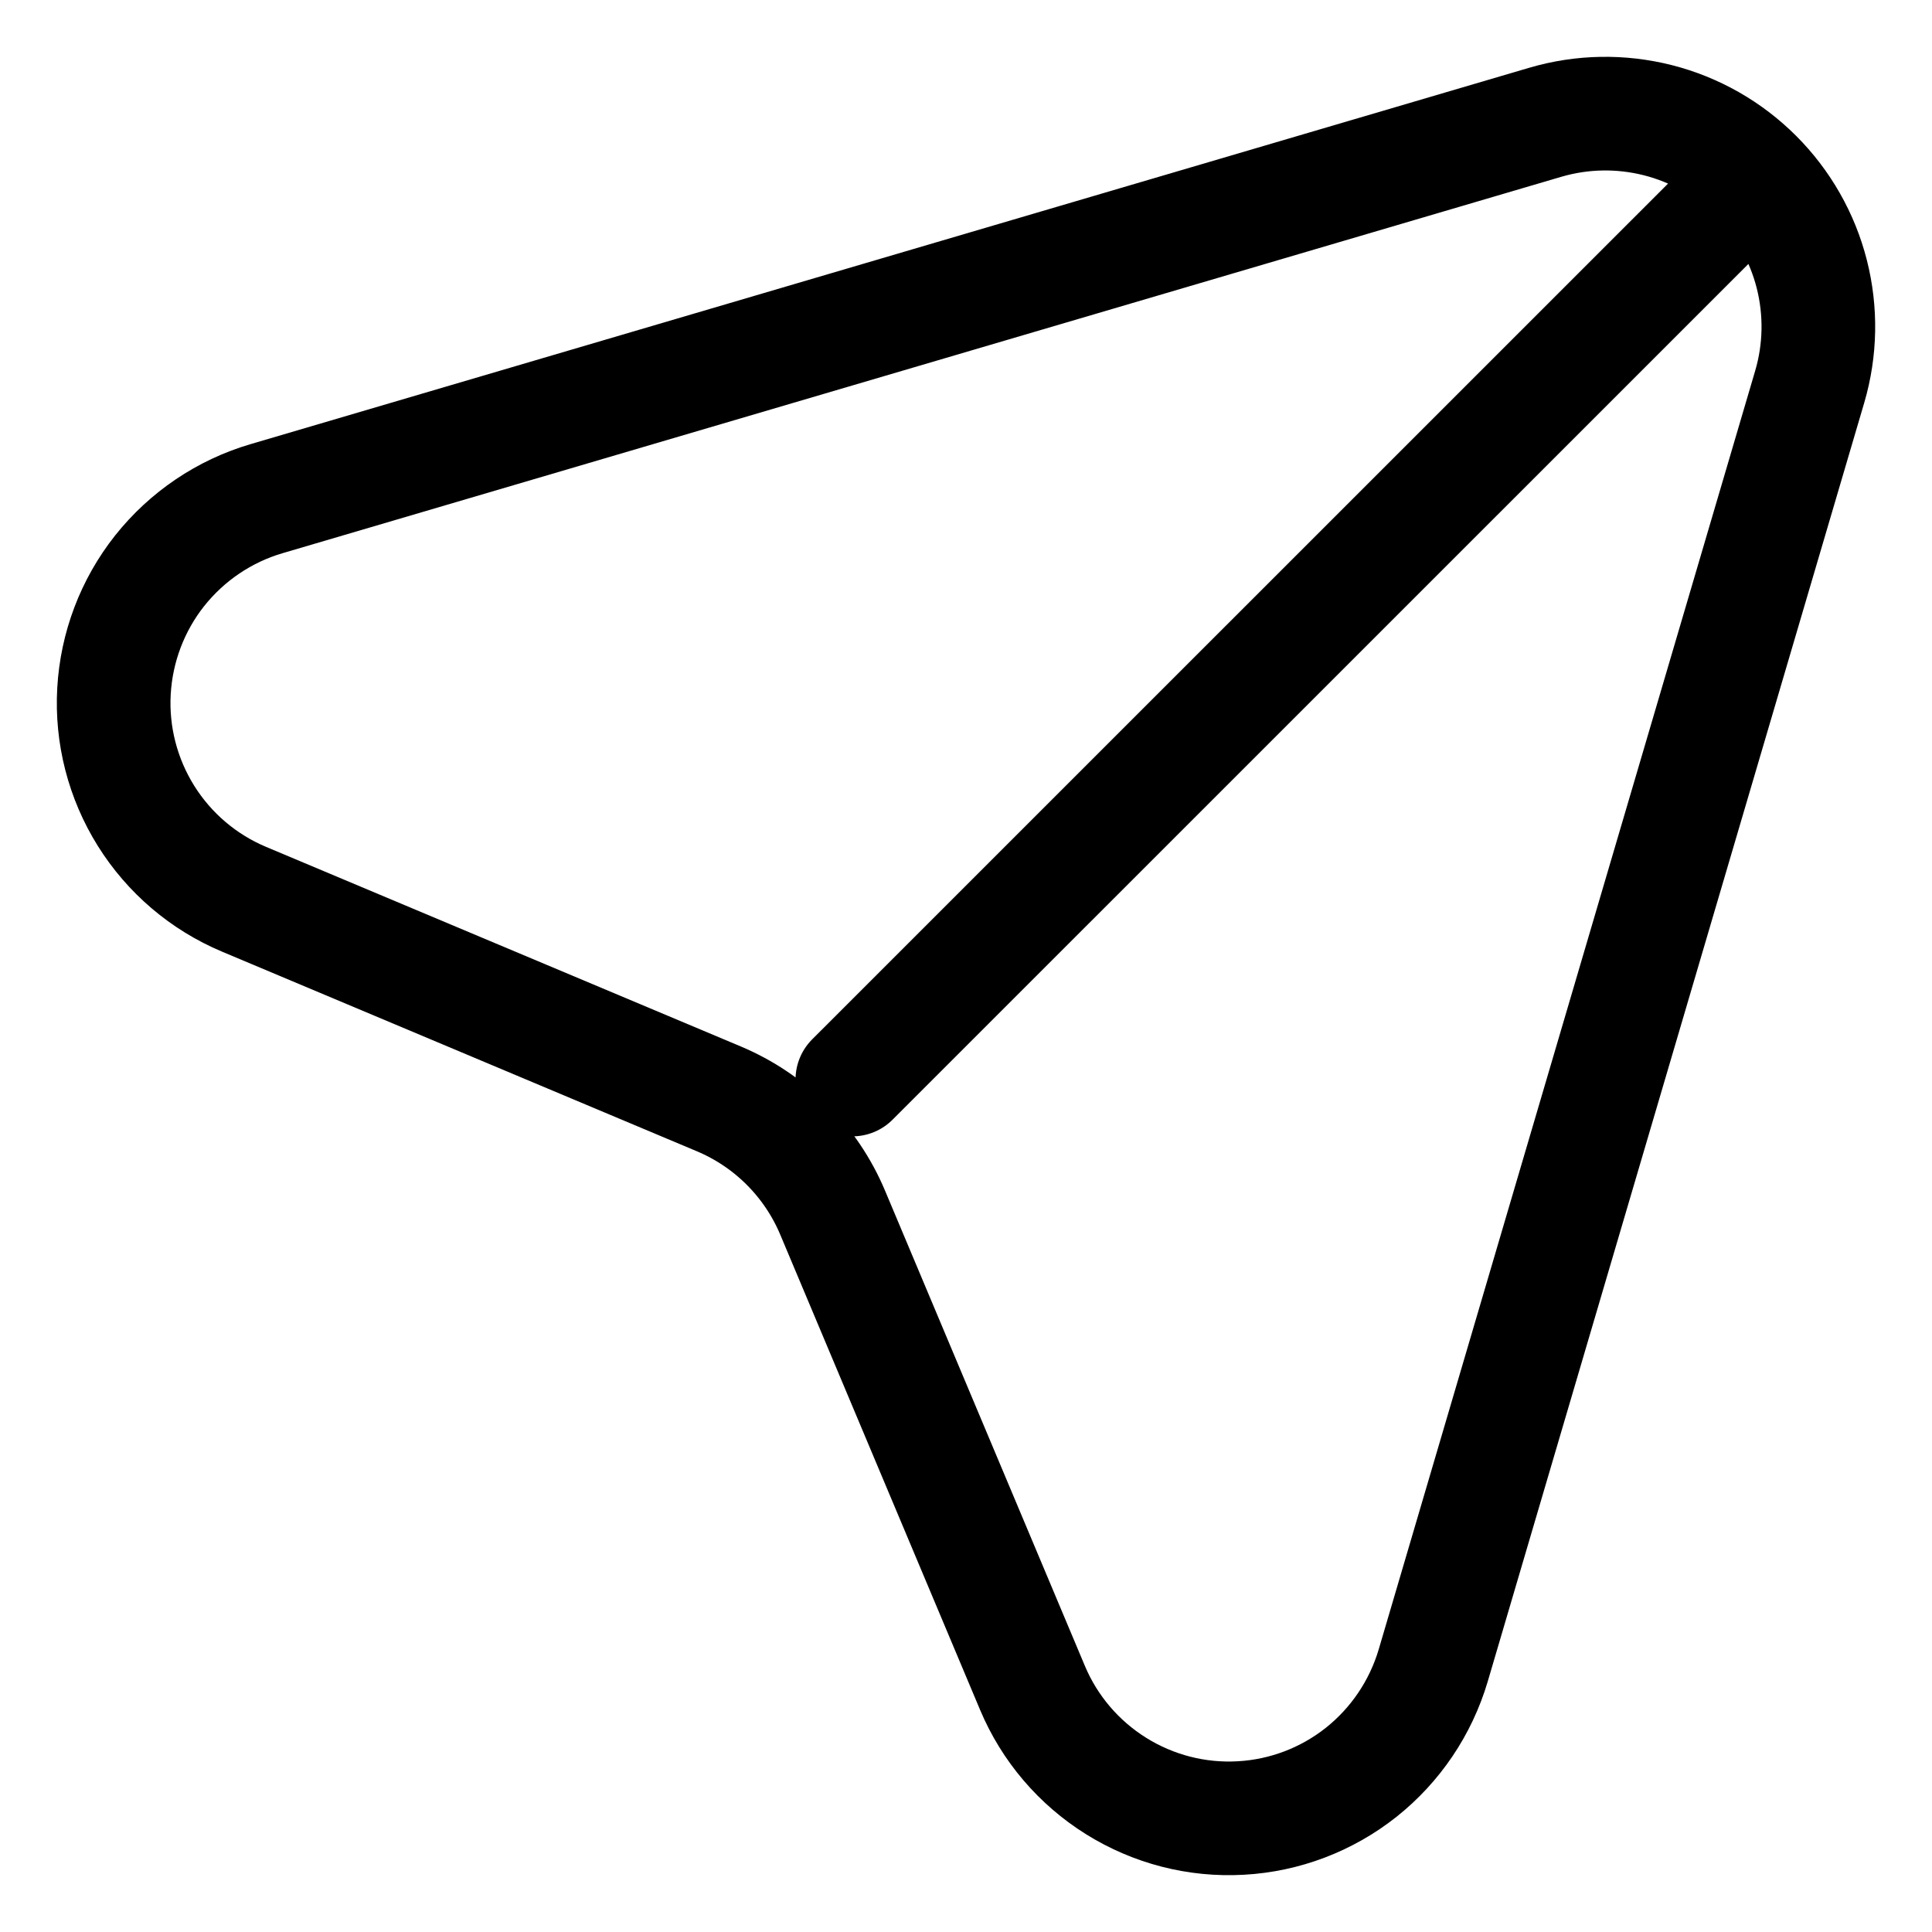
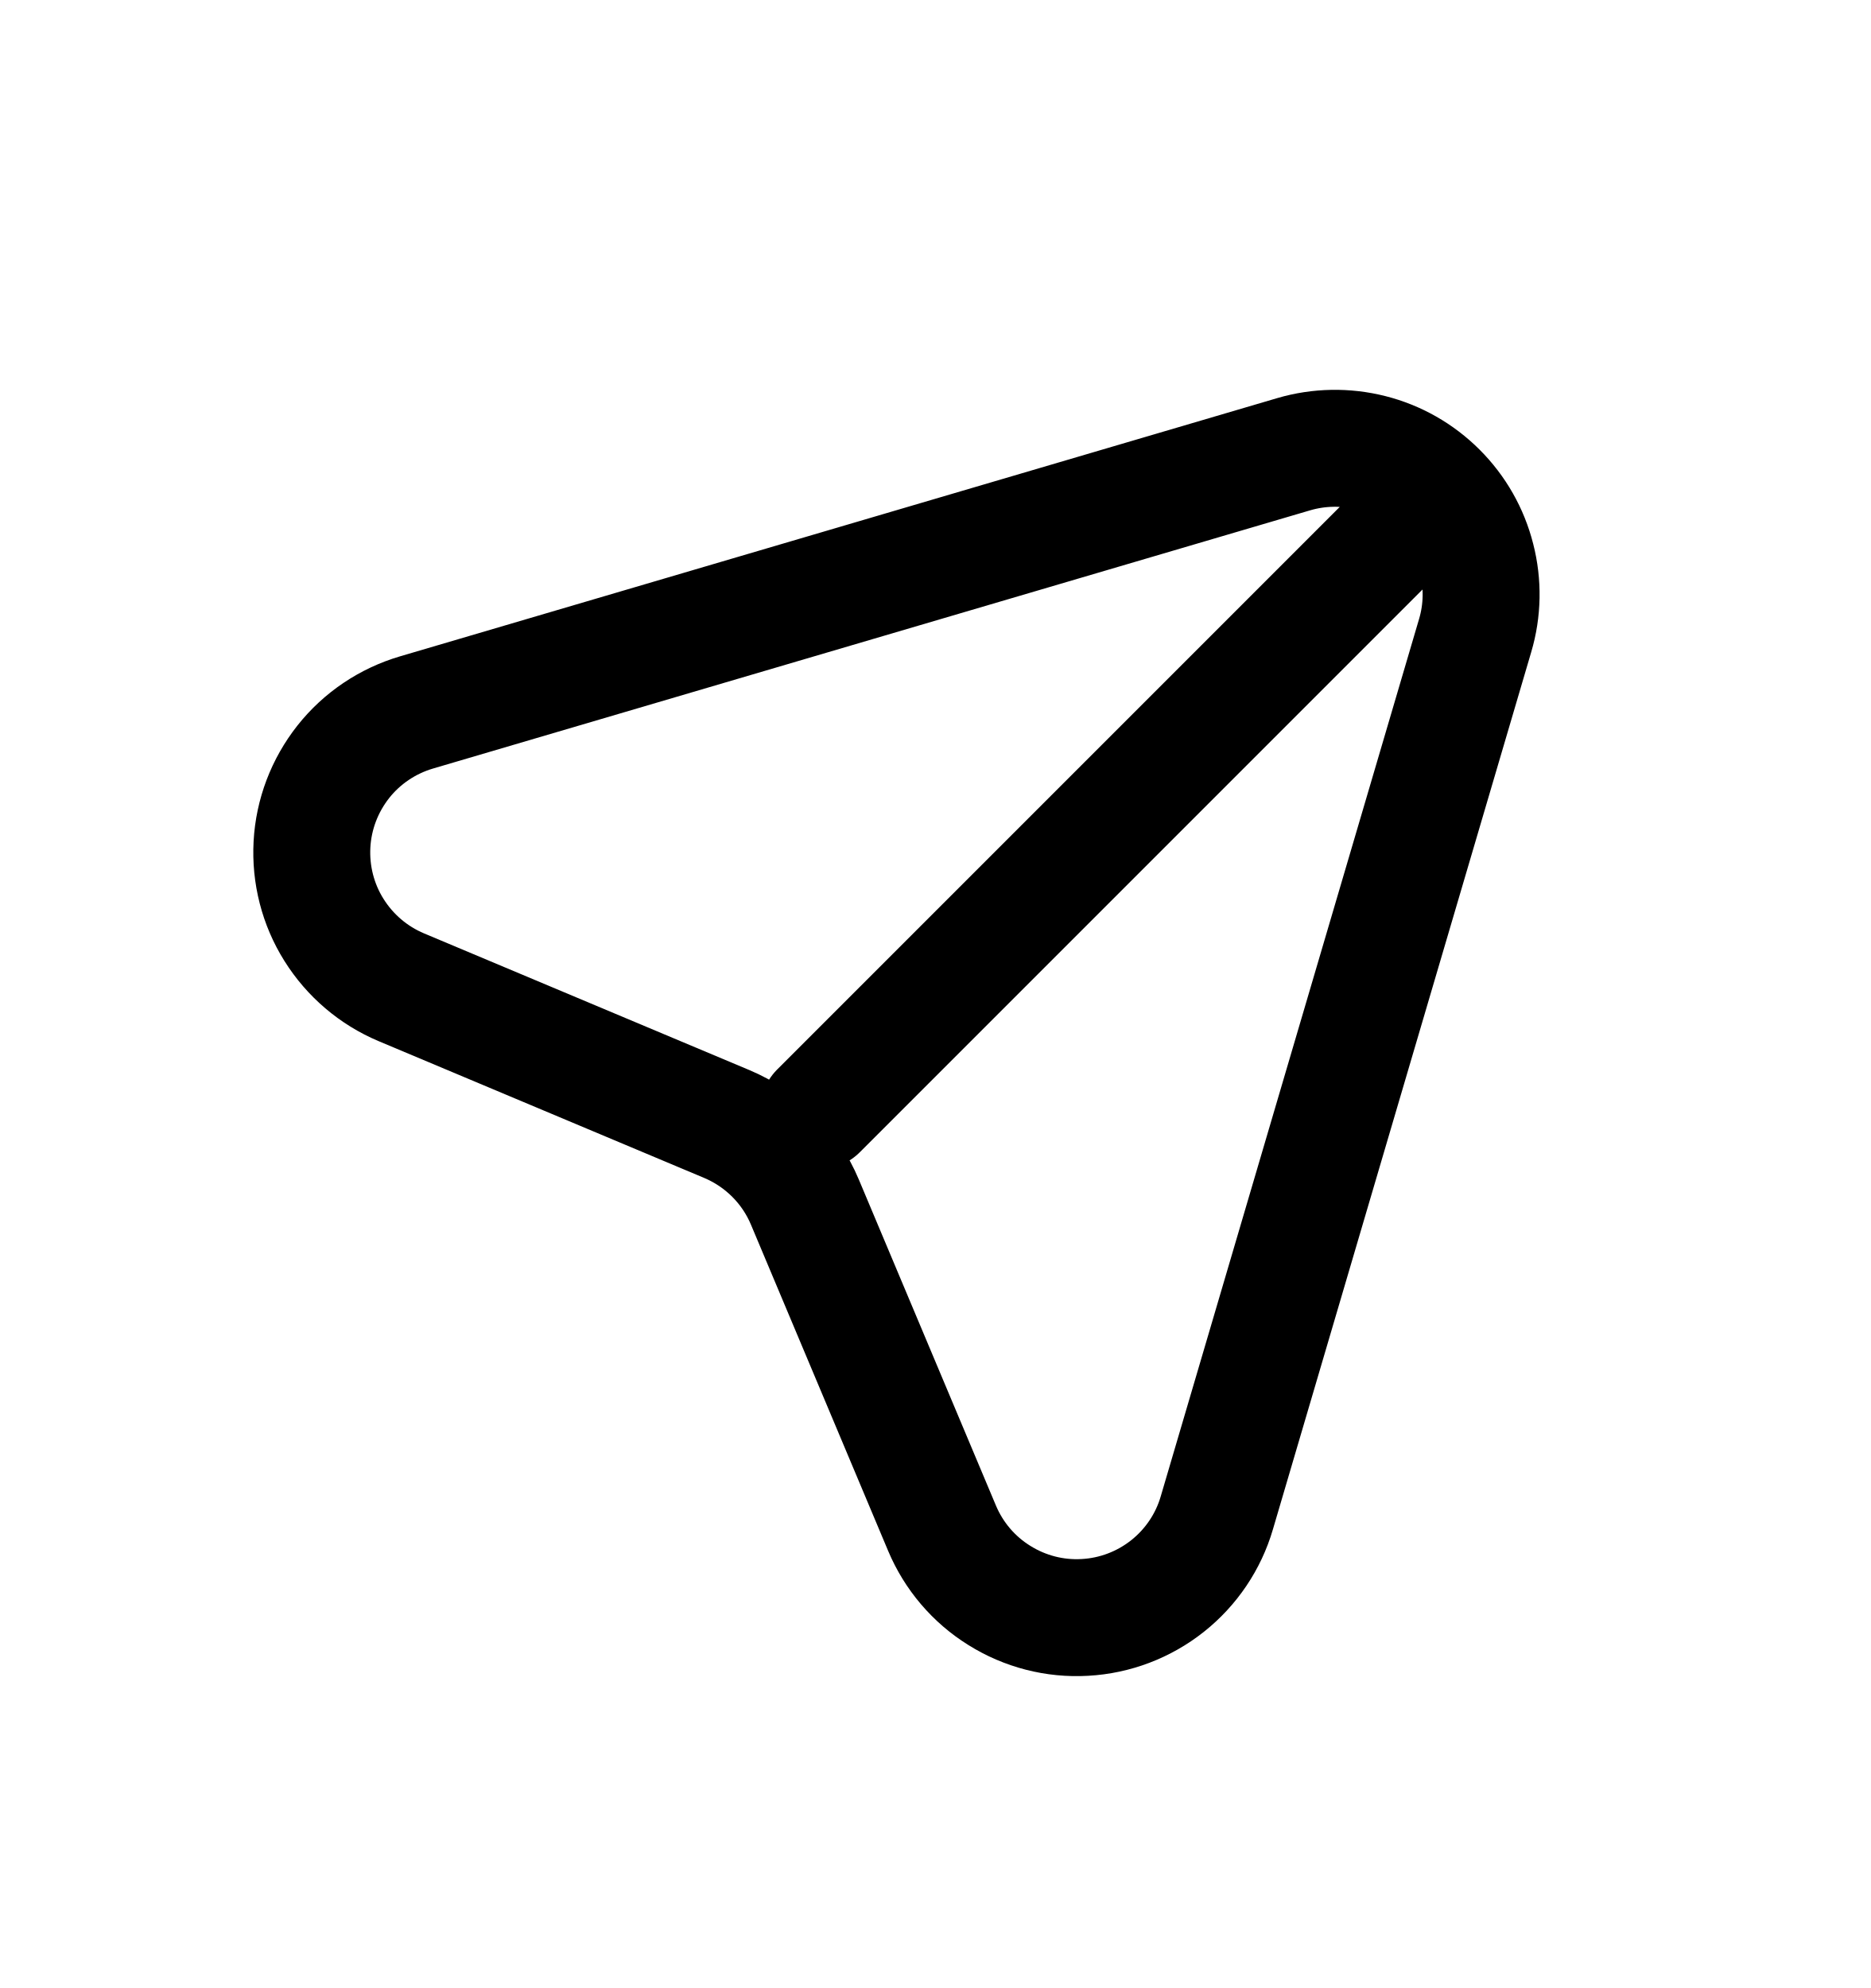
- <svg xmlns="http://www.w3.org/2000/svg" data-token-name="plane_simple" width="17" height="17" viewBox="0 0 17 17" fill="none">
-   <path d="M15.451 1.549C15.689 1.787 15.859 2.085 15.942 2.411C16.025 2.737 16.019 3.08 15.924 3.403L12.611 14.655C12.501 15.026 12.28 15.354 11.977 15.595C11.674 15.835 11.304 15.976 10.918 15.997C10.531 16.019 10.148 15.92 9.82 15.715C9.492 15.51 9.235 15.209 9.085 14.852L7.326 10.669C7.136 10.218 6.777 9.859 6.325 9.669L2.148 7.913C1.791 7.763 1.49 7.507 1.285 7.179C1.08 6.851 0.981 6.467 1.003 6.081C1.025 5.695 1.165 5.325 1.405 5.022C1.646 4.719 1.974 4.497 2.345 4.388L13.597 1.076C13.92 0.981 14.262 0.975 14.589 1.058C14.915 1.141 15.213 1.311 15.451 1.549ZM15.451 1.549L7.5 9.499" stroke="currentColor" fill="none" stroke-linecap="round" stroke-linejoin="round" />
+ <svg xmlns="http://www.w3.org/2000/svg" data-token-name="plane_simple" viewBox="0 0 16 17" fill="none">
+   <path d="M12.3 4.199C12.459 4.358 12.572 4.556 12.627 4.774C12.683 4.991 12.679 5.22 12.615 5.435L10.406 12.937C10.334 13.184 10.186 13.403 9.984 13.563C9.782 13.723 9.535 13.817 9.278 13.831C9.02 13.846 8.765 13.78 8.546 13.643C8.327 13.507 8.156 13.306 8.056 13.068L6.883 10.279C6.757 9.978 6.517 9.739 6.216 9.612L3.431 8.442C3.194 8.342 2.993 8.171 2.856 7.952C2.719 7.734 2.654 7.478 2.668 7.221C2.682 6.963 2.776 6.717 2.936 6.514C3.096 6.312 3.315 6.165 3.563 6.092L11.064 3.884C11.279 3.821 11.508 3.817 11.725 3.872C11.943 3.927 12.141 4.04 12.3 4.199ZM12.3 4.199L7 9.499" stroke="currentColor" fill="none" stroke-linecap="round" stroke-linejoin="round" />
</svg>
